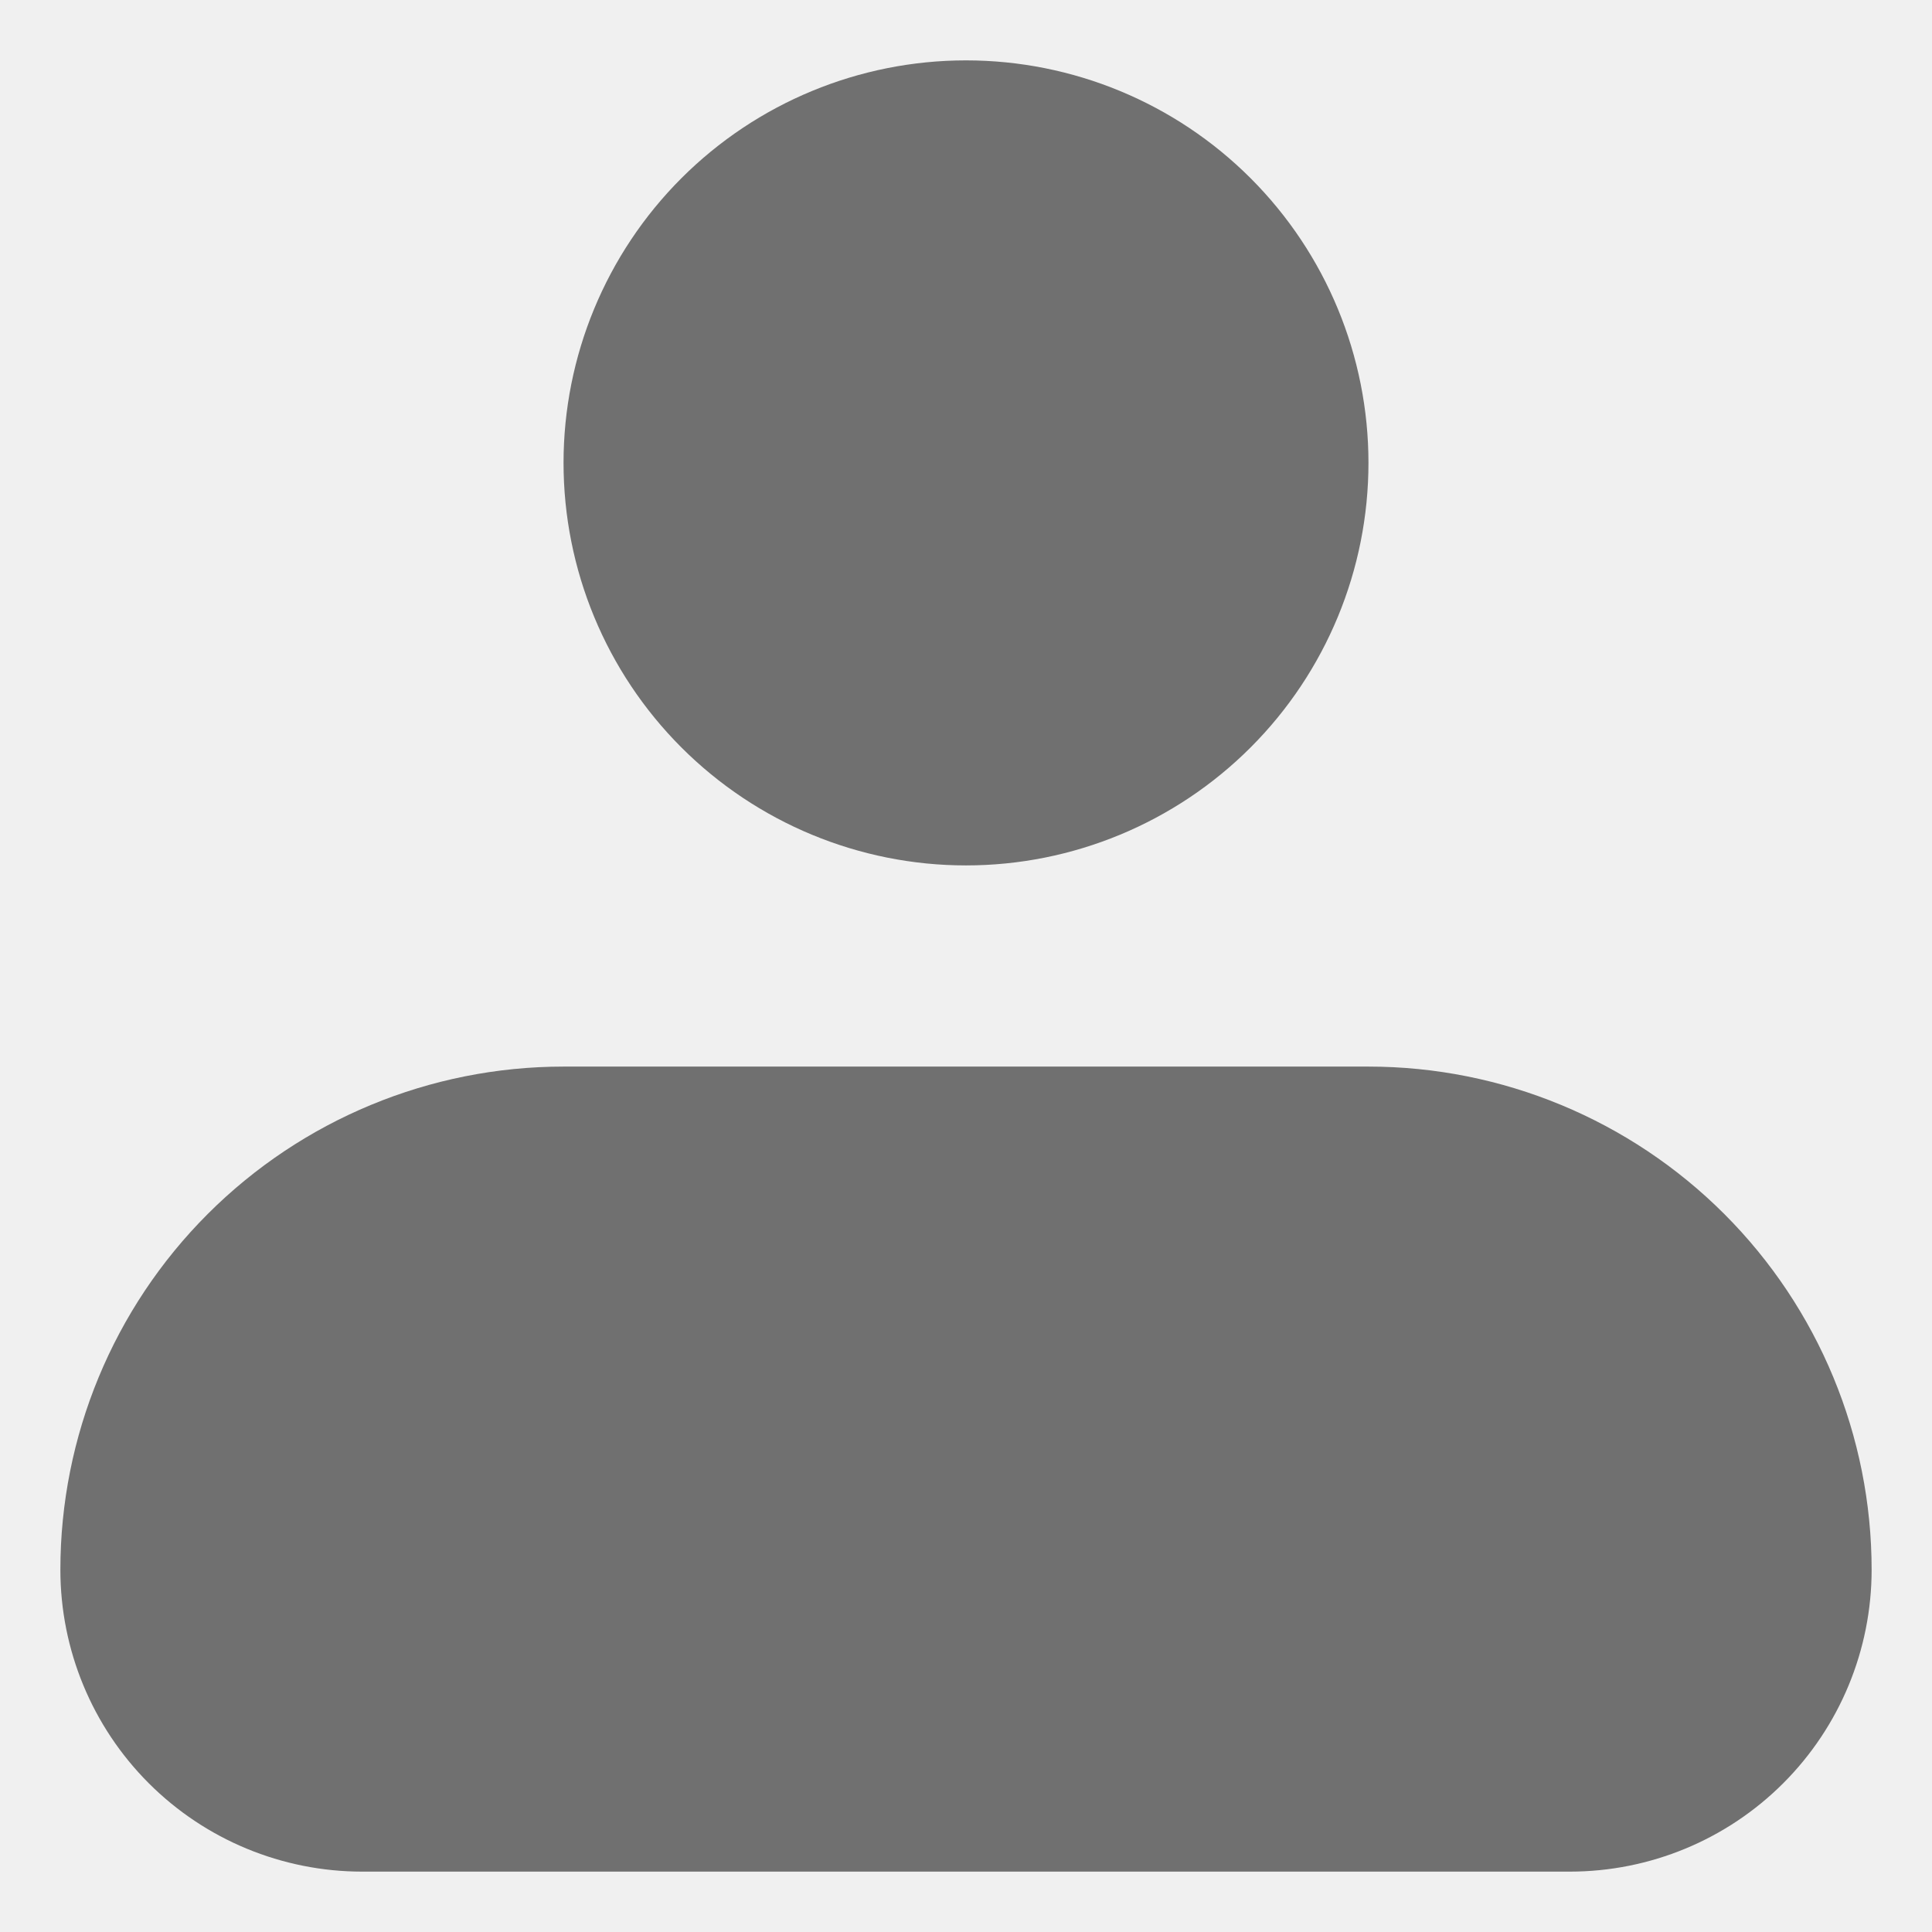
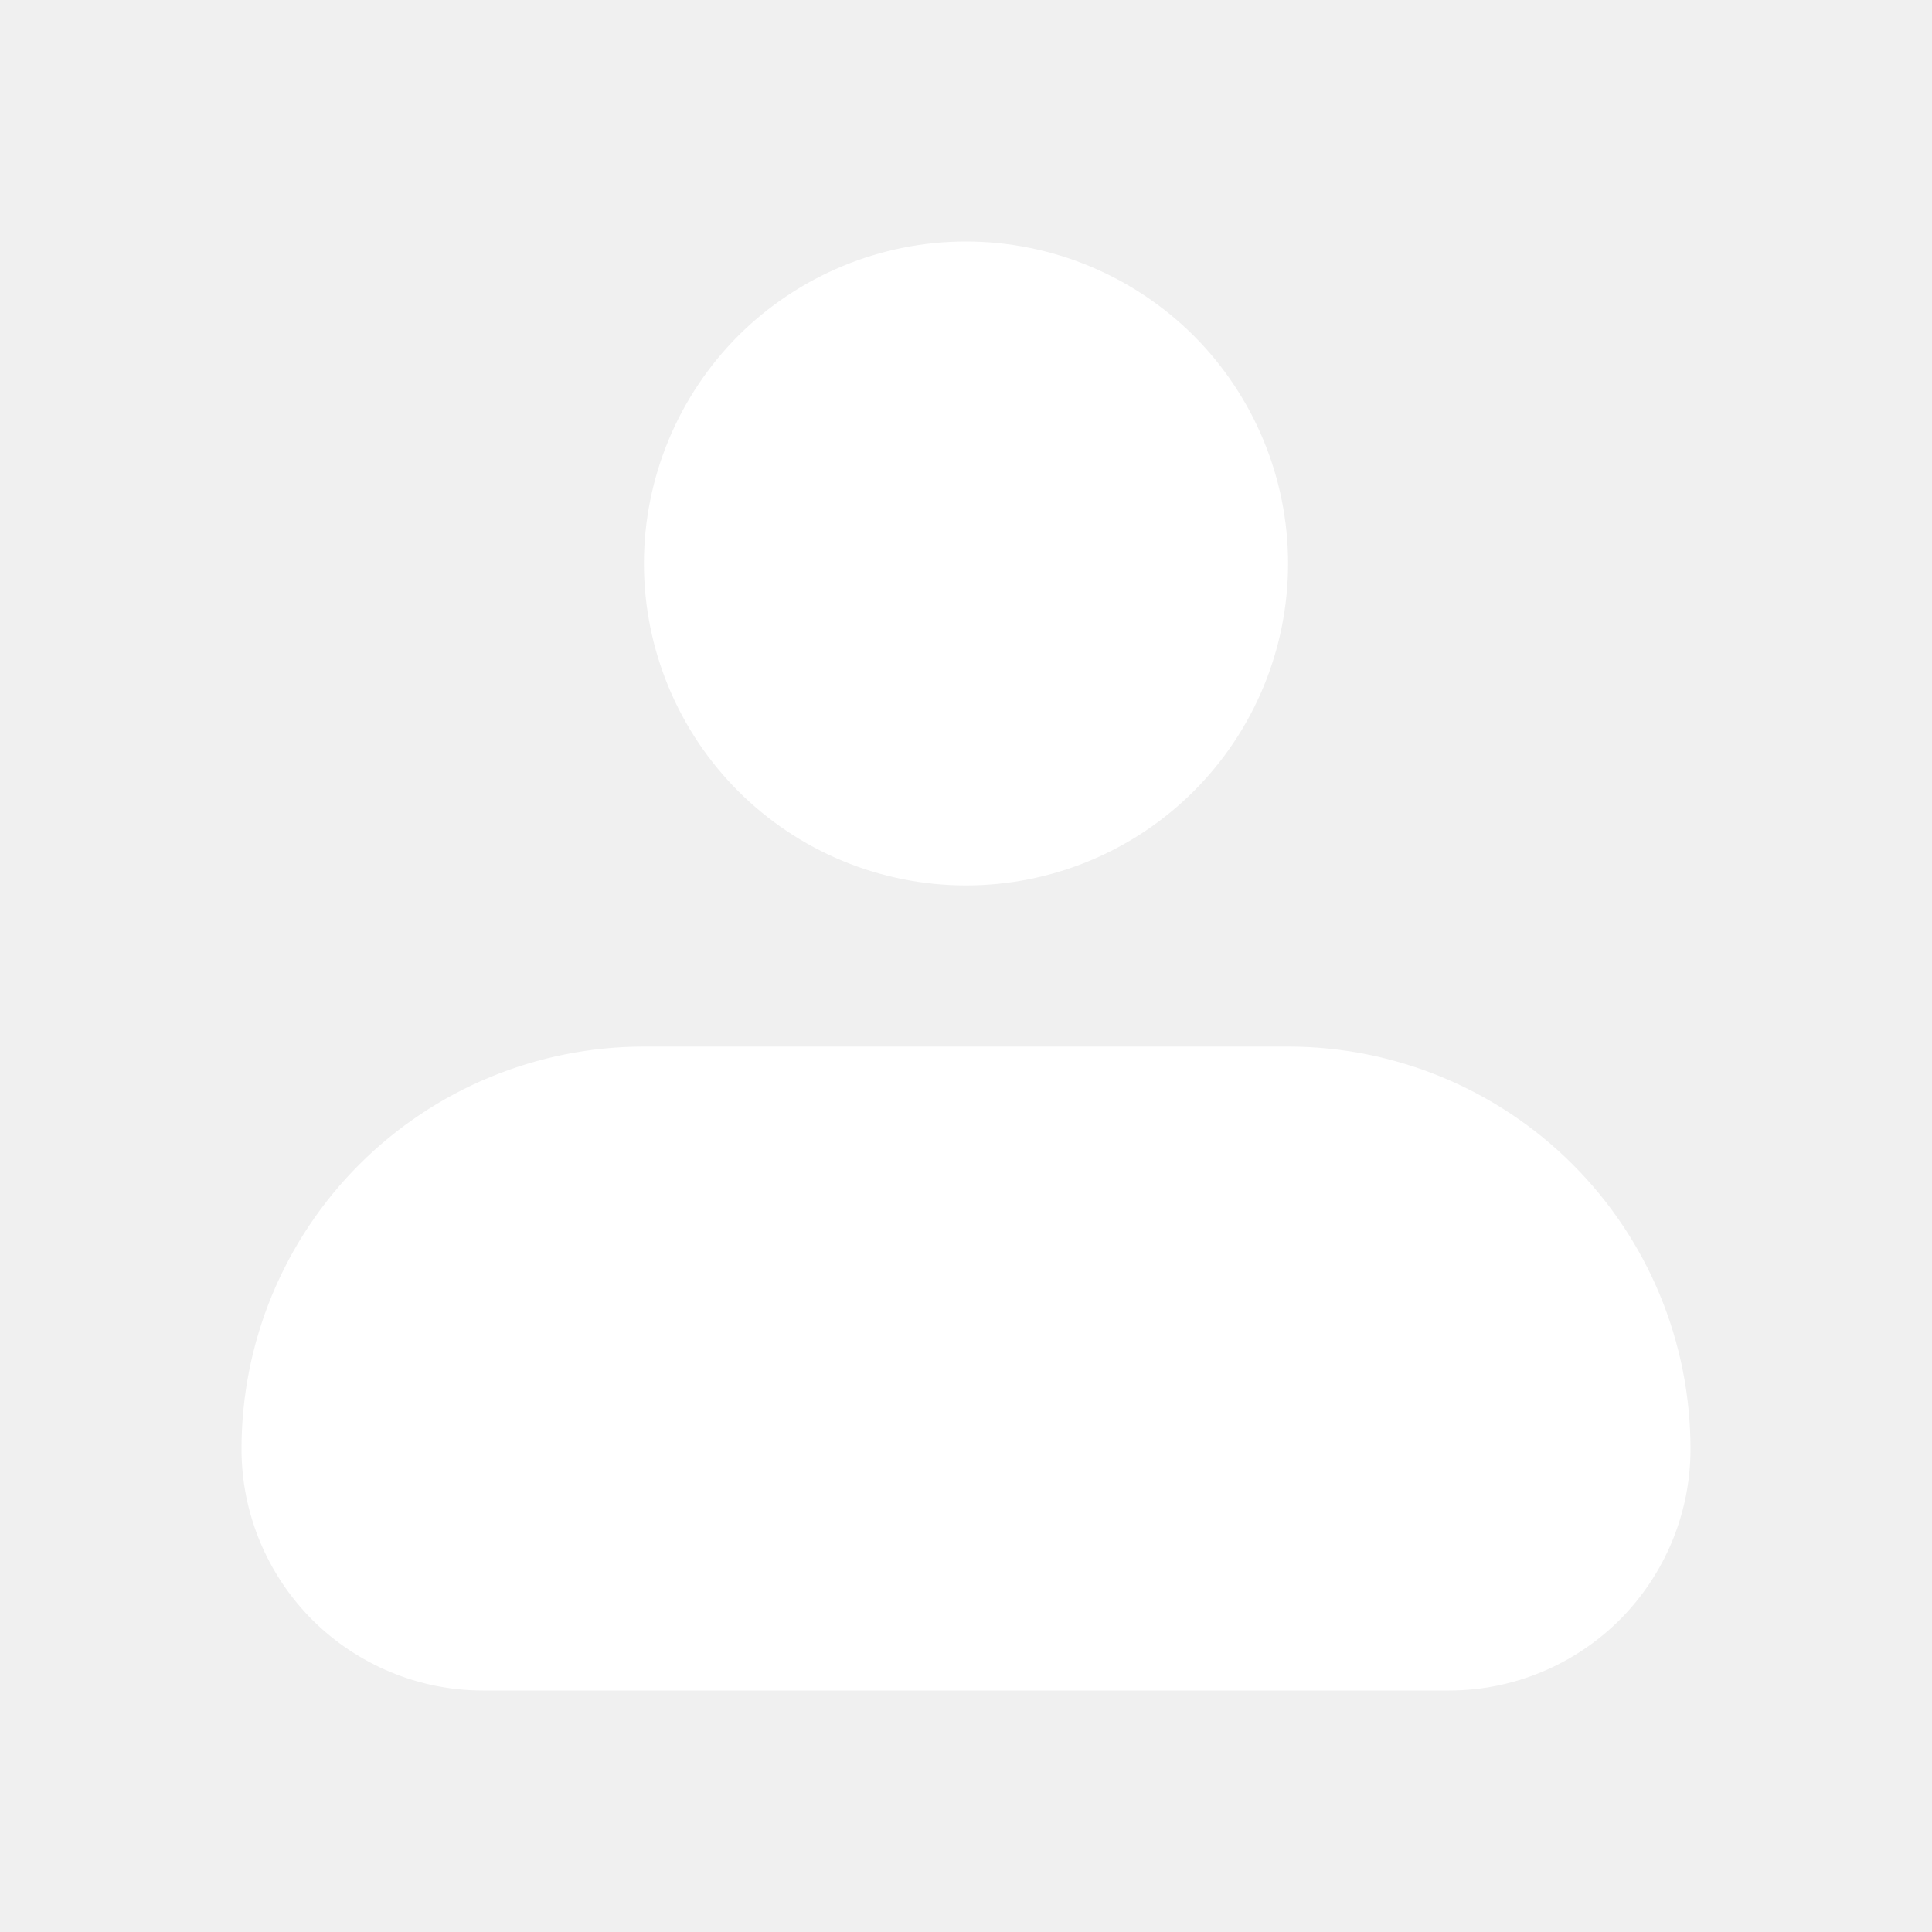
- <svg xmlns="http://www.w3.org/2000/svg" width="16" height="16" viewBox="0 0 16 16" fill="none">
-   <path fill-rule="evenodd" clip-rule="evenodd" d="M4.667 3.833C4.667 2.949 5.018 2.101 5.643 1.476C6.268 0.851 7.116 0.5 8 0.5C8.884 0.5 9.732 0.851 10.357 1.476C10.982 2.101 11.333 2.949 11.333 3.833C11.333 4.717 10.982 5.565 10.357 6.19C9.732 6.815 8.884 7.167 8 7.167C7.116 7.167 6.268 6.815 5.643 6.19C5.018 5.565 4.667 4.717 4.667 3.833ZM4.667 8.833C3.562 8.833 2.502 9.272 1.72 10.054C0.939 10.835 0.5 11.895 0.5 13C0.5 13.663 0.763 14.299 1.232 14.768C1.701 15.237 2.337 15.5 3 15.5H13C13.663 15.5 14.299 15.237 14.768 14.768C15.237 14.299 15.5 13.663 15.5 13C15.5 11.895 15.061 10.835 14.28 10.054C13.498 9.272 12.438 8.833 11.333 8.833H4.667Z" fill="#707070" />
+ <svg xmlns="http://www.w3.org/2000/svg" width="10" height="10" viewBox="0 0 10 10" fill="none">
+   <path fill-rule="evenodd" clip-rule="evenodd" d="M3.333 2.917C3.333 2.475 3.509 2.051 3.821 1.738C4.134 1.426 4.558 1.25 5 1.25C5.442 1.25 5.866 1.426 6.179 1.738C6.491 2.051 6.667 2.475 6.667 2.917C6.667 3.359 6.491 3.783 6.179 4.095C5.866 4.408 5.442 4.583 5 4.583C4.558 4.583 4.134 4.408 3.821 4.095C3.509 3.783 3.333 3.359 3.333 2.917ZM3.333 5.417C2.781 5.417 2.251 5.636 1.86 6.027C1.469 6.418 1.25 6.947 1.25 7.5C1.25 7.832 1.382 8.149 1.616 8.384C1.851 8.618 2.168 8.75 2.5 8.75H7.5C7.832 8.75 8.149 8.618 8.384 8.384C8.618 8.149 8.75 7.832 8.75 7.5C8.75 6.947 8.531 6.418 8.14 6.027C7.749 5.636 7.219 5.417 6.667 5.417H3.333Z" fill="white" />
</svg>
